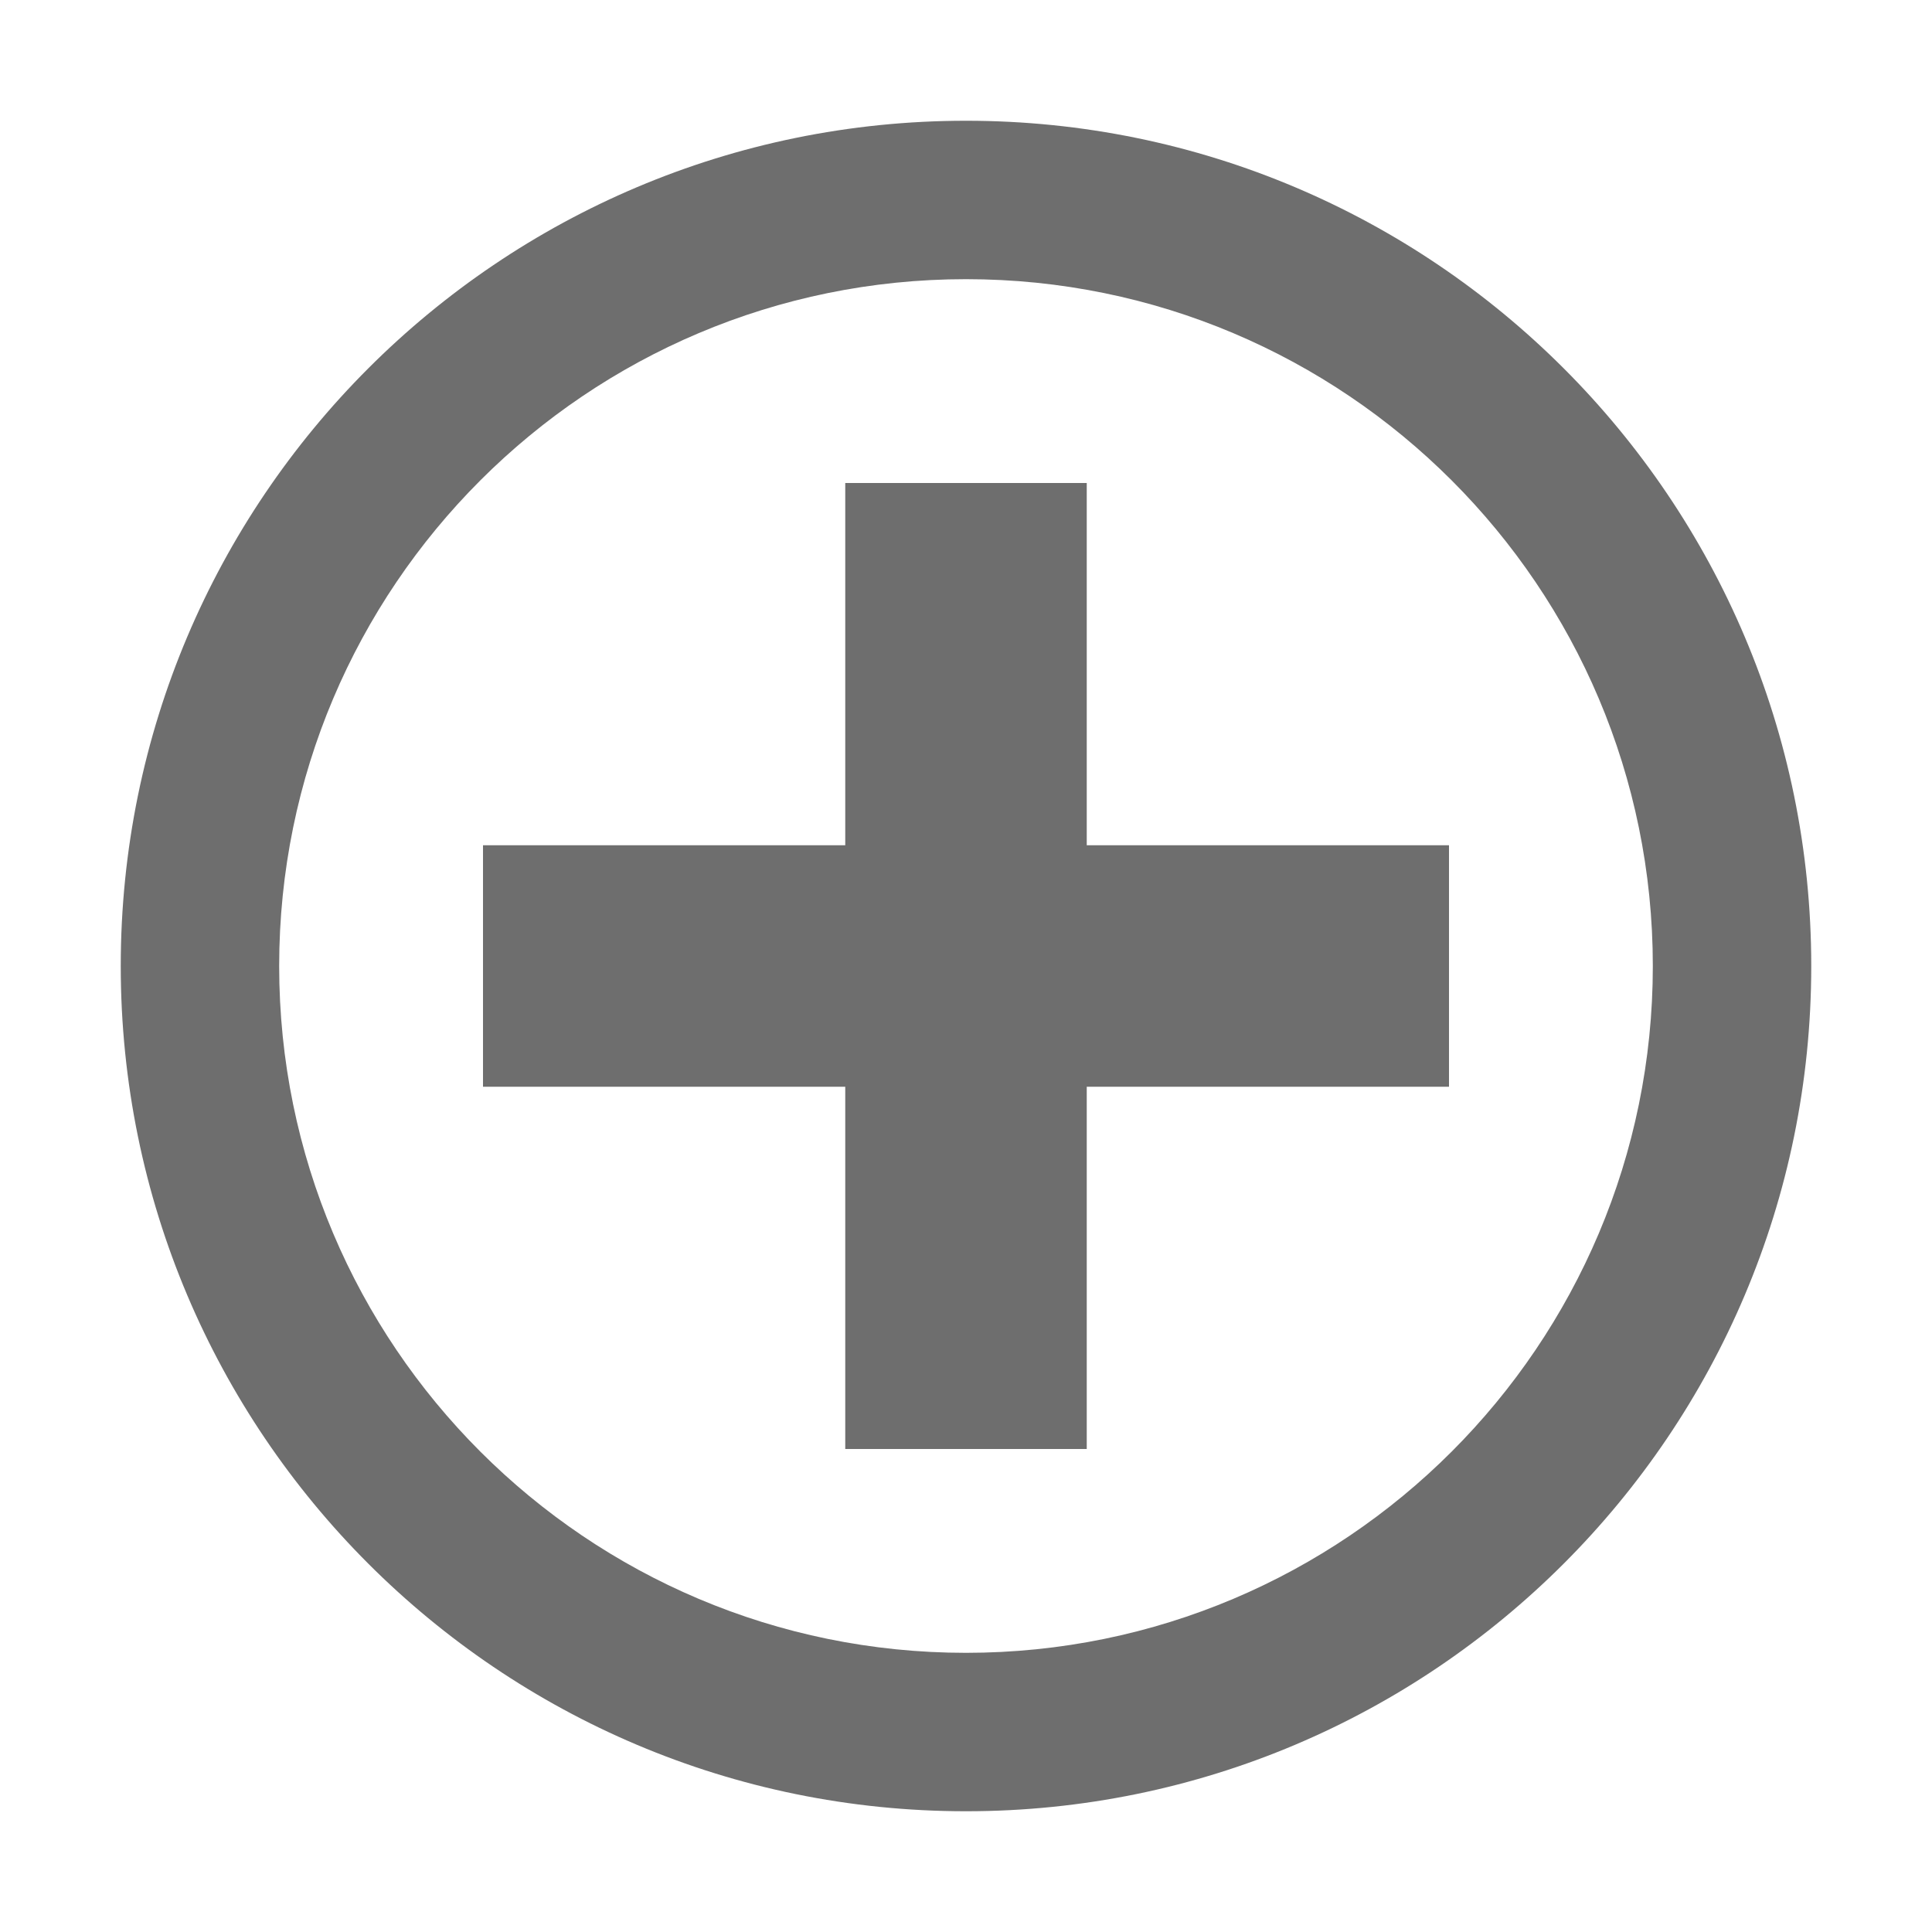
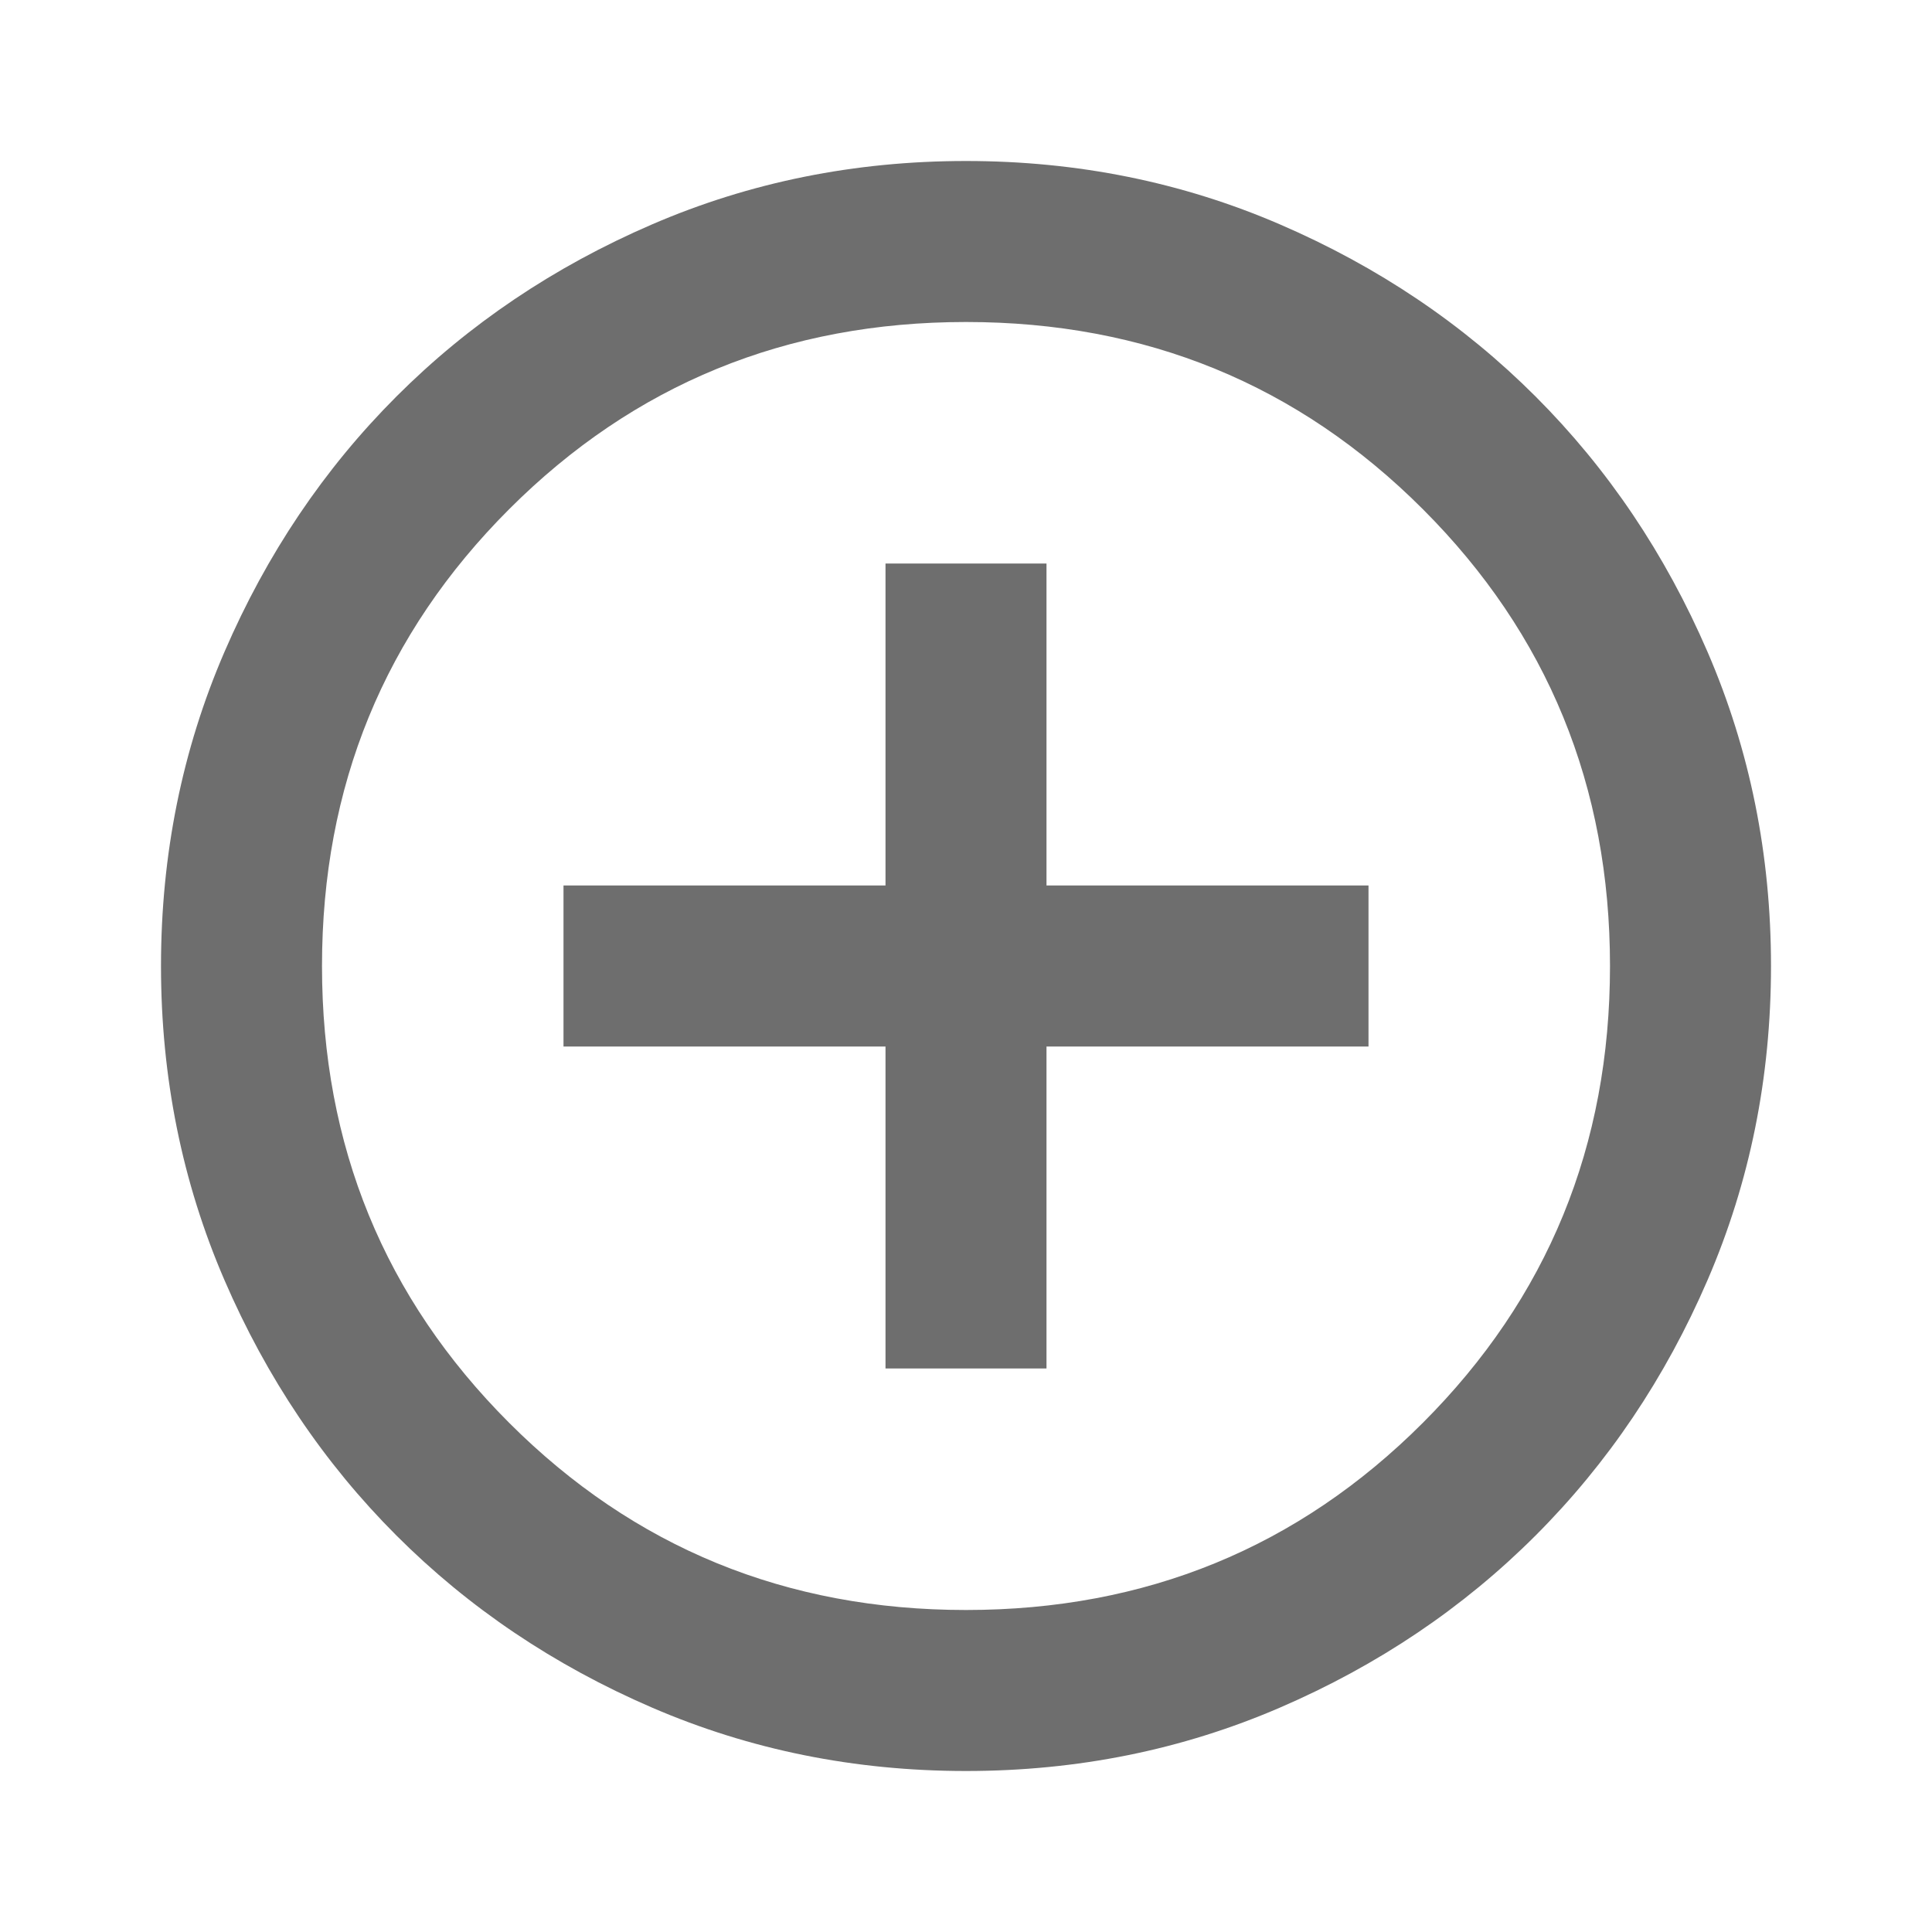
- <svg xmlns="http://www.w3.org/2000/svg" width="16" height="16" viewBox="0 0 16 16">
-   <g fill="none" fill-rule="evenodd">
-     <rect width="8" height="2" x="4" y="7" fill="#6E6E6E" transform="rotate(90 8 8)" />
-     <path fill="#6E6E6E" d="M8,15 C4.134,15 1,11.866 1,8 C1,4.134 4.134,1 8,1 C11.866,1 15,4.134 15,8 C15,11.866 11.866,15 8,15 Z M8,13.688 C11.141,13.688 13.688,11.141 13.688,8 C13.688,4.859 11.141,2.312 8,2.312 C4.859,2.312 2.312,4.859 2.312,8 C2.312,11.141 4.859,13.688 8,13.688 Z" />
-     <rect width="8" height="2" x="4" y="7" fill="#6E6E6E" />
-   </g>
+ <svg xmlns="http://www.w3.org/2000/svg" height="24" viewBox="0 -960 960 960" width="24">
+   <path fill="#6E6E6E" d="M440-280h80v-160h160v-80H520v-160h-80v160H280v80h160v160Zm40 200q-83 0-156-31.5T197-197q-54-54-85.5-127T80-480q0-83 31.5-156T197-763q54-54 127-85.5T480-880q83 0 156 31.5T763-763q54 54 85.5 127T880-480q0 83-31.5 156T763-197q-54 54-127 85.5T480-80Zm0-80q134 0 227-93t93-227q0-134-93-227t-227-93q-134 0-227 93t-93 227q0 134 93 227t227 93Zm0-320Z" />
</svg>
